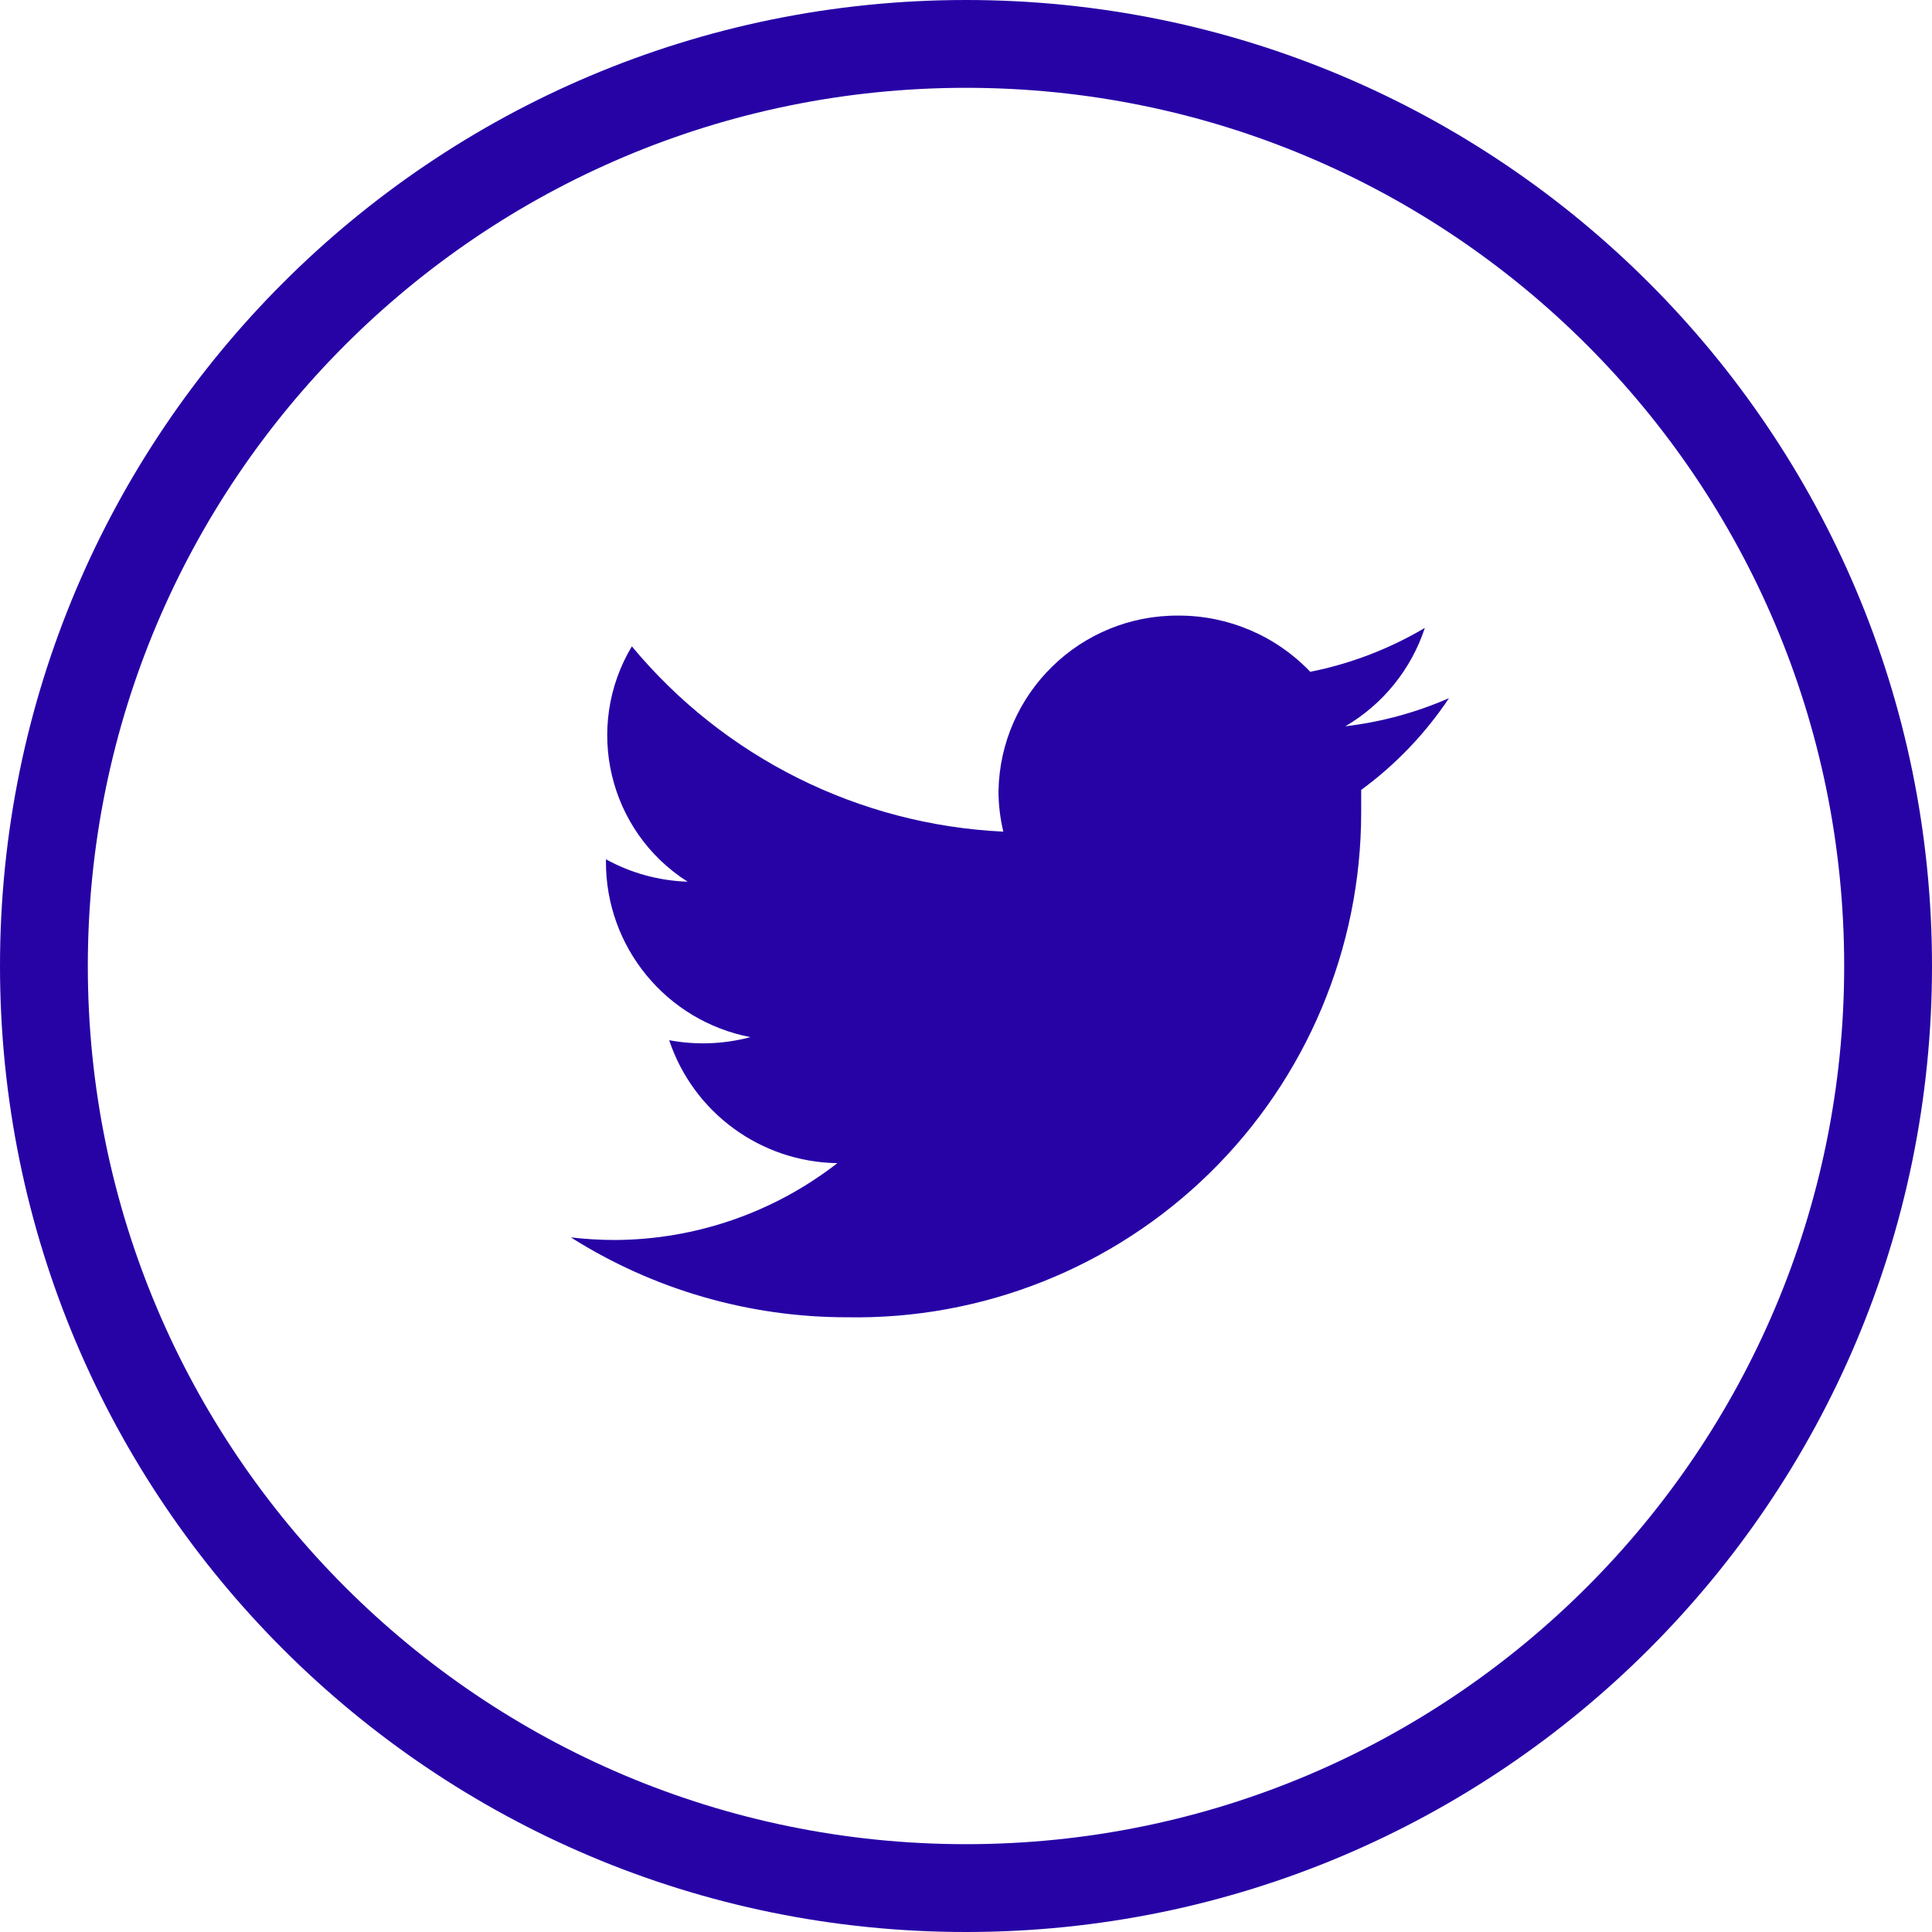
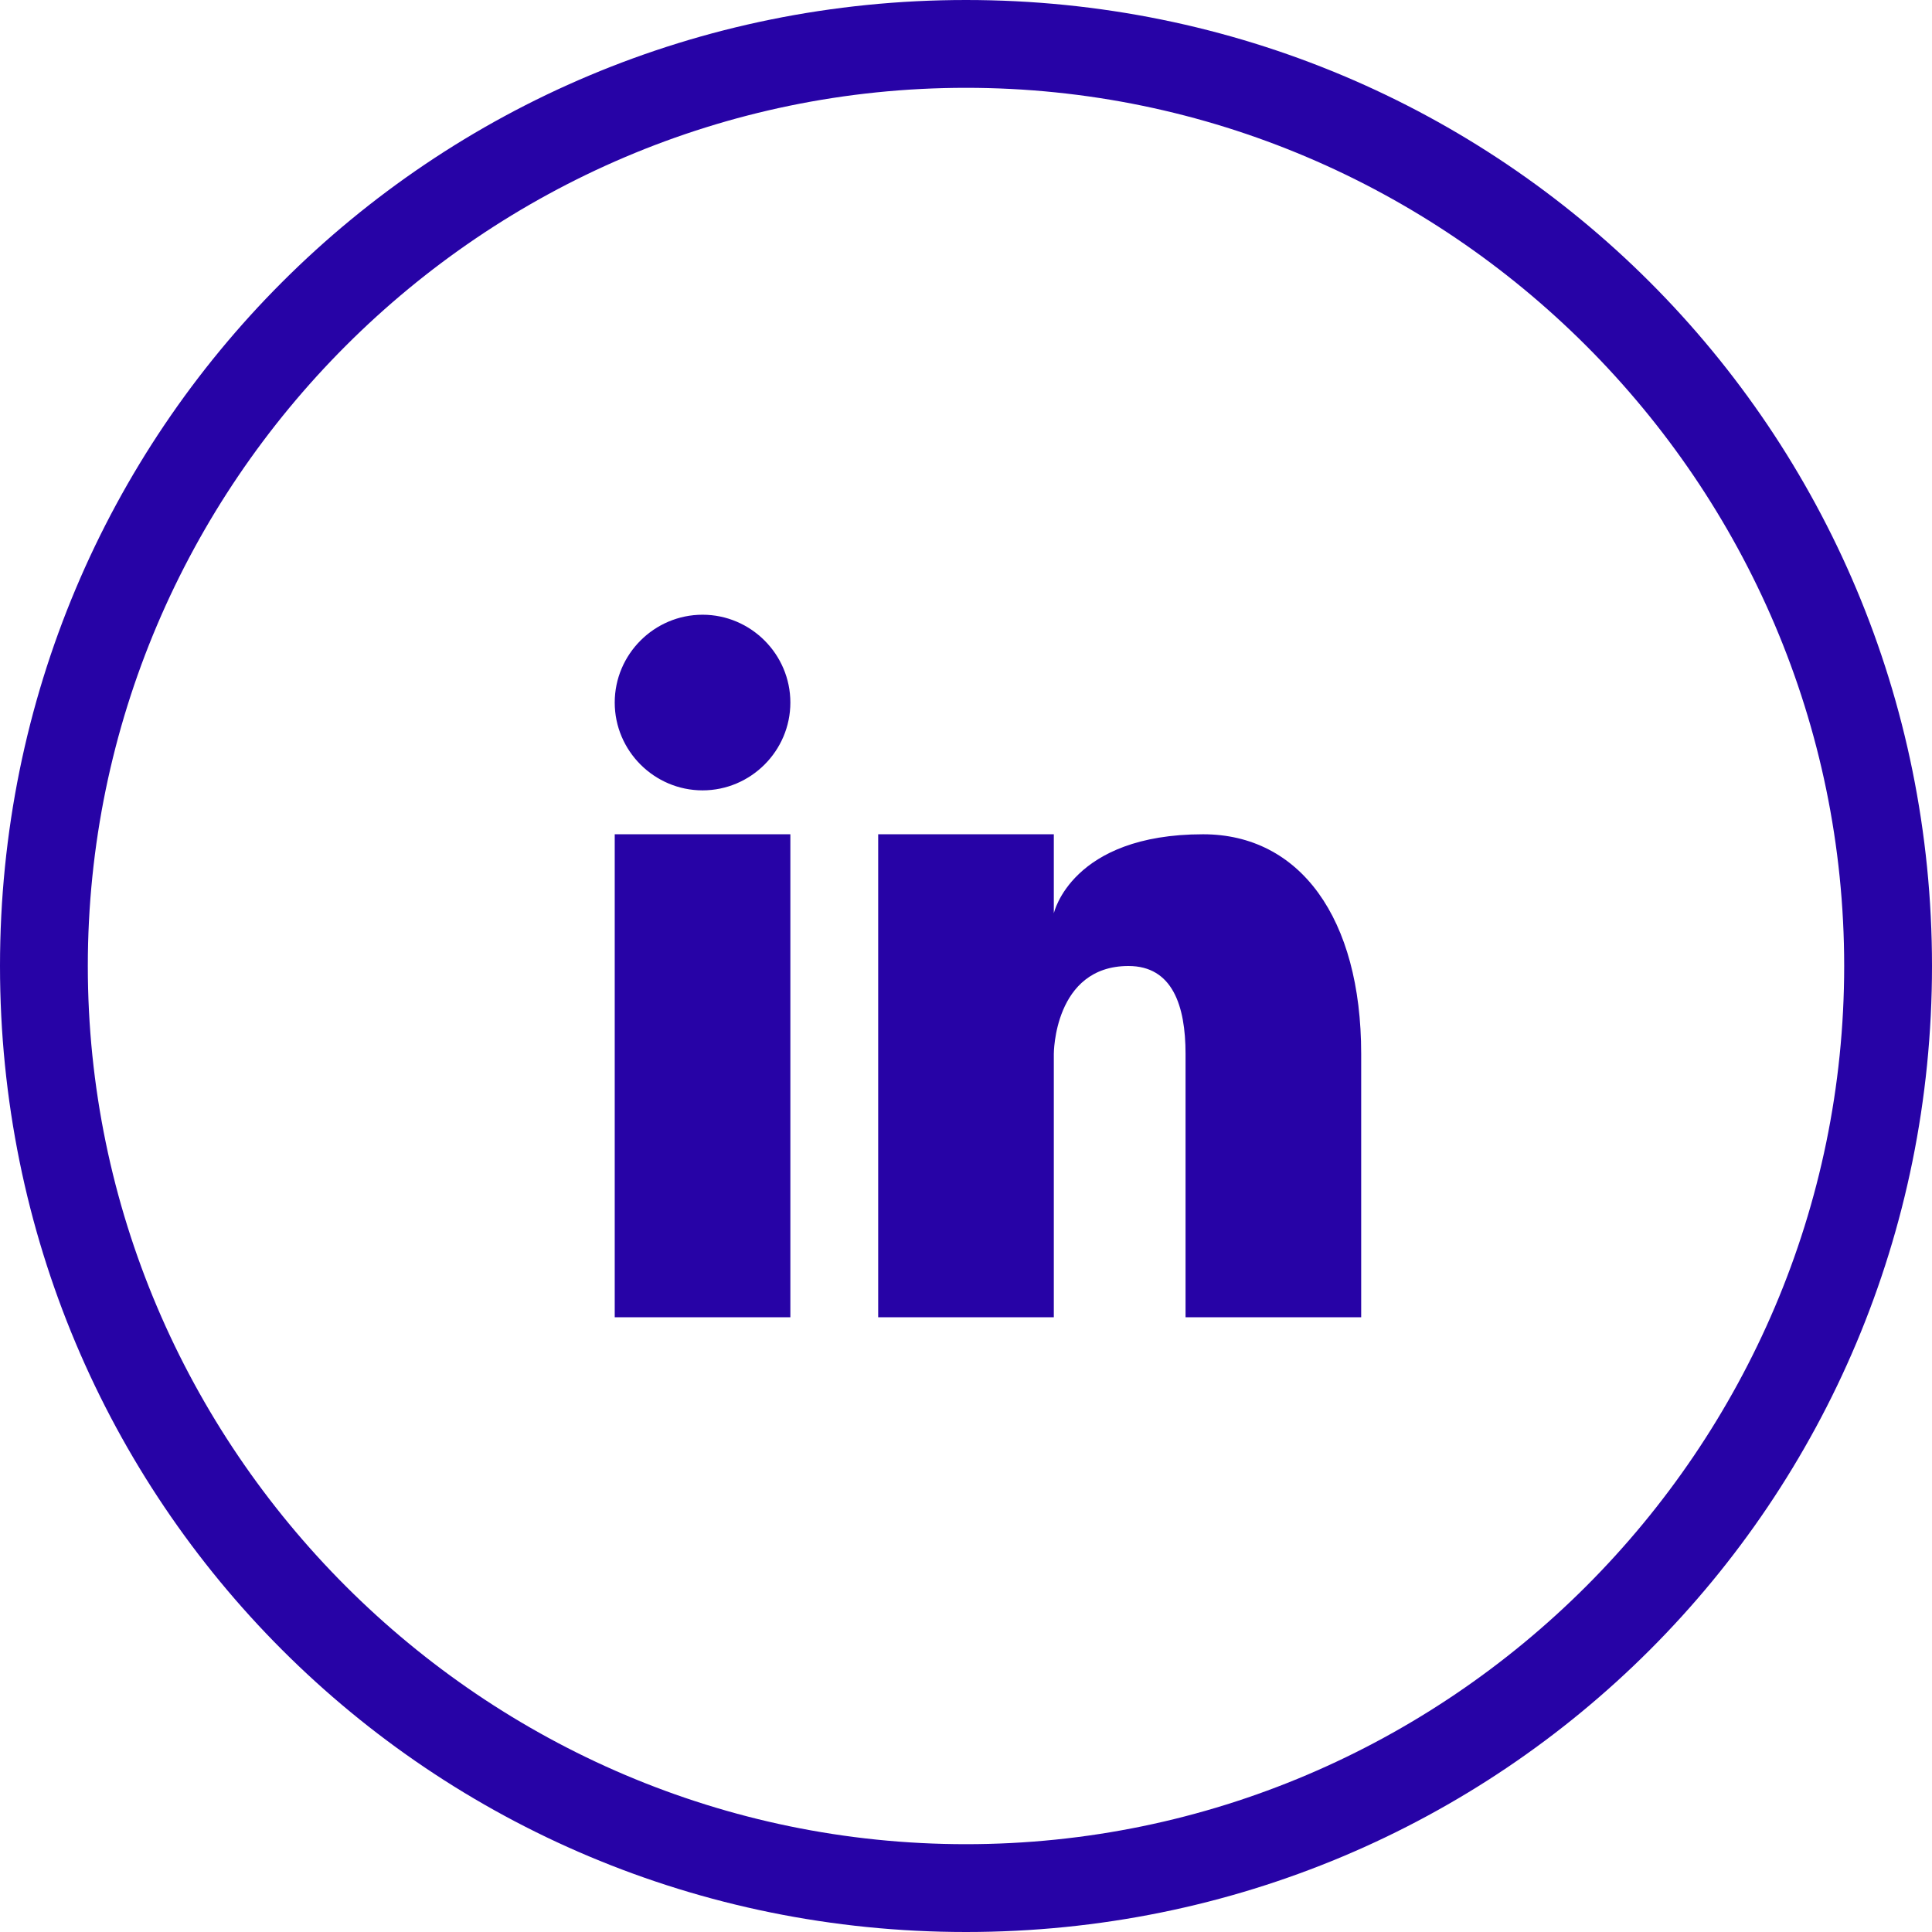
- <svg xmlns="http://www.w3.org/2000/svg" id="Layer_2" data-name="Layer 2" width="44" height="44" viewBox="0 0 44 44">
-   <g id="Web">
-     <g id="Twitter_Circle_2x.png" data-name="Twitter Circle@2x.png">
-       <path id="Path_479" data-name="Path 479" d="M32.45,14.3a8.31,8.31,0,0,1-2.61,1,4.13,4.13,0,0,0-3-1.28,4.07,4.07,0,0,0-4.1,4,4,4,0,0,0,.11.92,11.71,11.71,0,0,1-8.46-4.22,3.949,3.949,0,0,0,1.27,5.36,4.14,4.14,0,0,1-1.86-.51v.05a4.06,4.06,0,0,0,3.29,4,4.19,4.19,0,0,1-1.85.07,4.1,4.1,0,0,0,3.83,2.8A8.31,8.31,0,0,1,14,28.24a8.519,8.519,0,0,1-1-.06A11.75,11.75,0,0,0,19.29,30,11.5,11.5,0,0,0,31,18.51v-.52a8.31,8.31,0,0,0,2-2.09,8.3,8.3,0,0,1-2.36.64,4.07,4.07,0,0,0,1.81-2.24ZM22,0A22,22,0,1,0,44,22,22,22,0,0,0,22,0Zm0,42A20,20,0,1,1,42,22,20,20,0,0,1,22,42Z" fill="#2703a6" />
+ <svg xmlns="http://www.w3.org/2000/svg" version="1.1" id="Layer_2" x="0px" y="0px" viewBox="0 0 44 44" style="enable-background:new 0 0 44 44;" xml:space="preserve">
+   <style type="text/css">
+ 	.st0{fill:#2703A6;}
+ </style>
+   <g id="Layer_2_1_">
+     <g id="Web_1_">
+       <g id="LinkedIn_Circle_2x.png">
+         <path class="st0" d="M14,30h4V19h-4V30z M16,14c-1.1,0-2,0.9-2,2s0.9,2,2,2s2-0.9,2-2S17.1,14,16,14z M27.4,19     c-3,0-3.4,1.8-3.4,1.8V19h-4v11h4v-6c0,0,0-2,1.7-2c1,0,1.3,0.9,1.3,2v6h4v-6C31,20.9,29.6,19,27.4,19z M22,0C9.8,0,0,9.8,0,22     s9.8,22,22,22s22-9.8,22-22S34.2,0,22,0z M22,42C11,42,2,33,2,22S11,2,22,2s20,9,20,20S33,42,22,42z" />
+       </g>
    </g>
  </g>
</svg>
